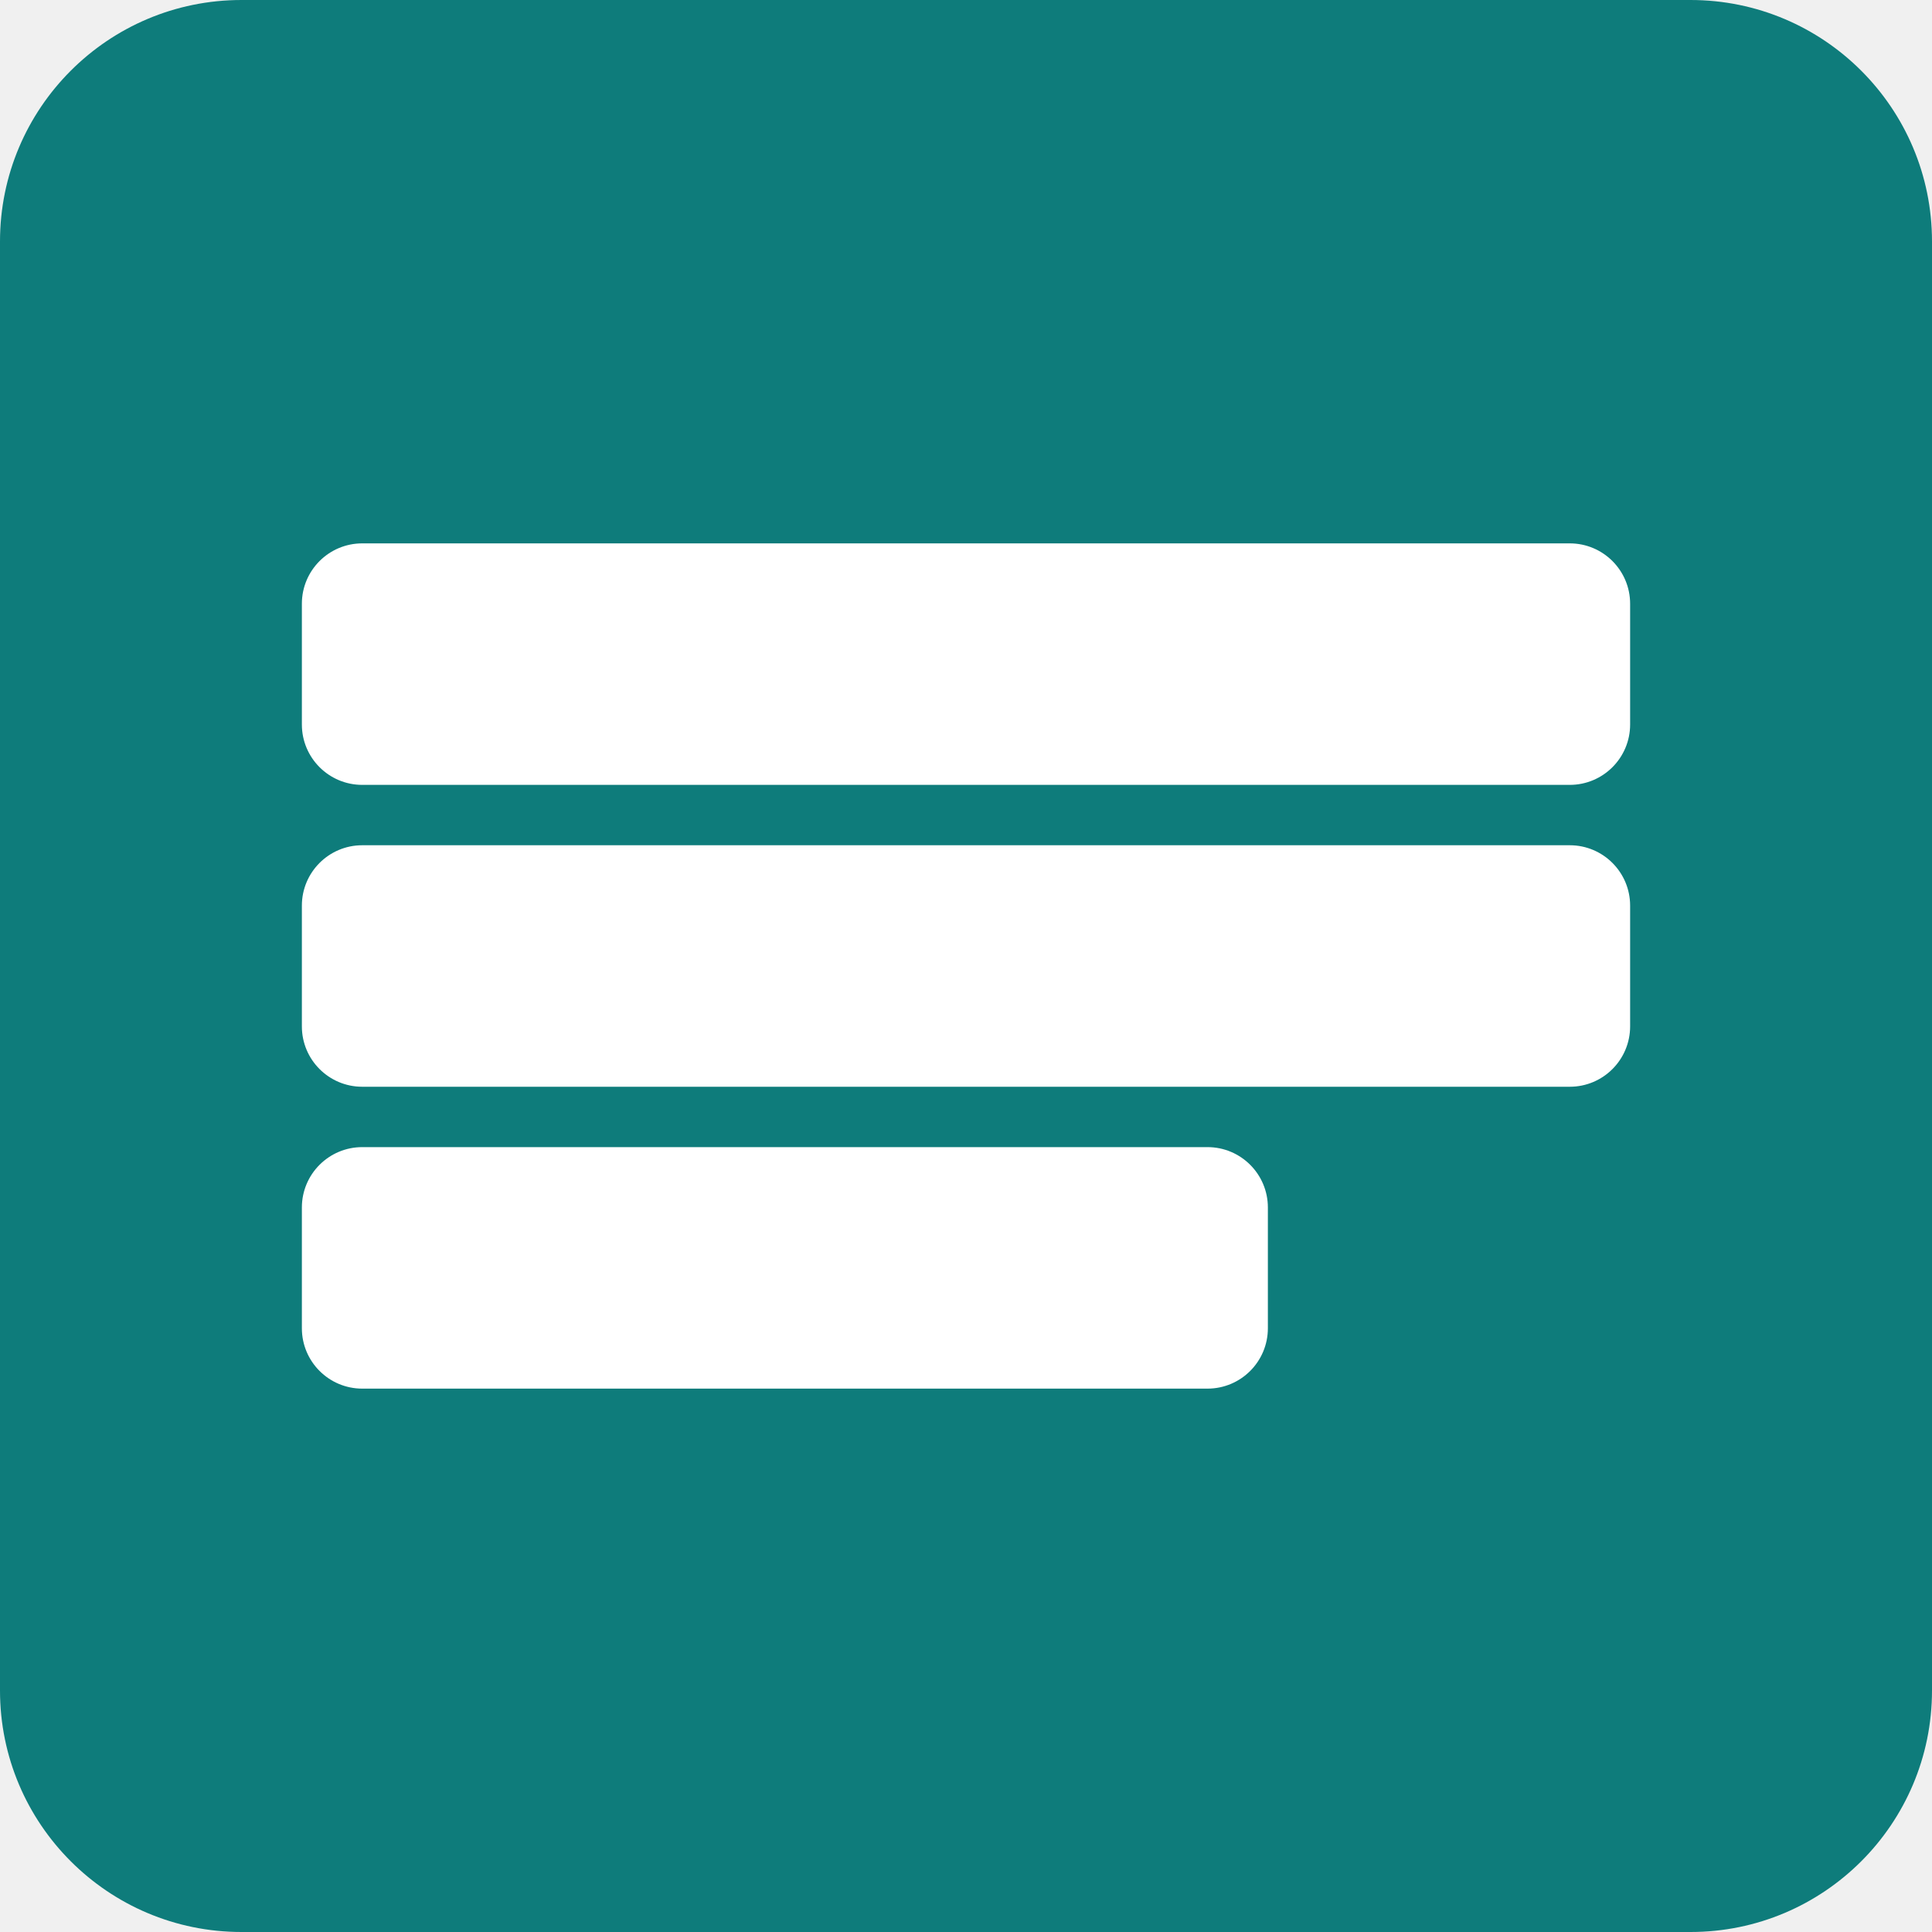
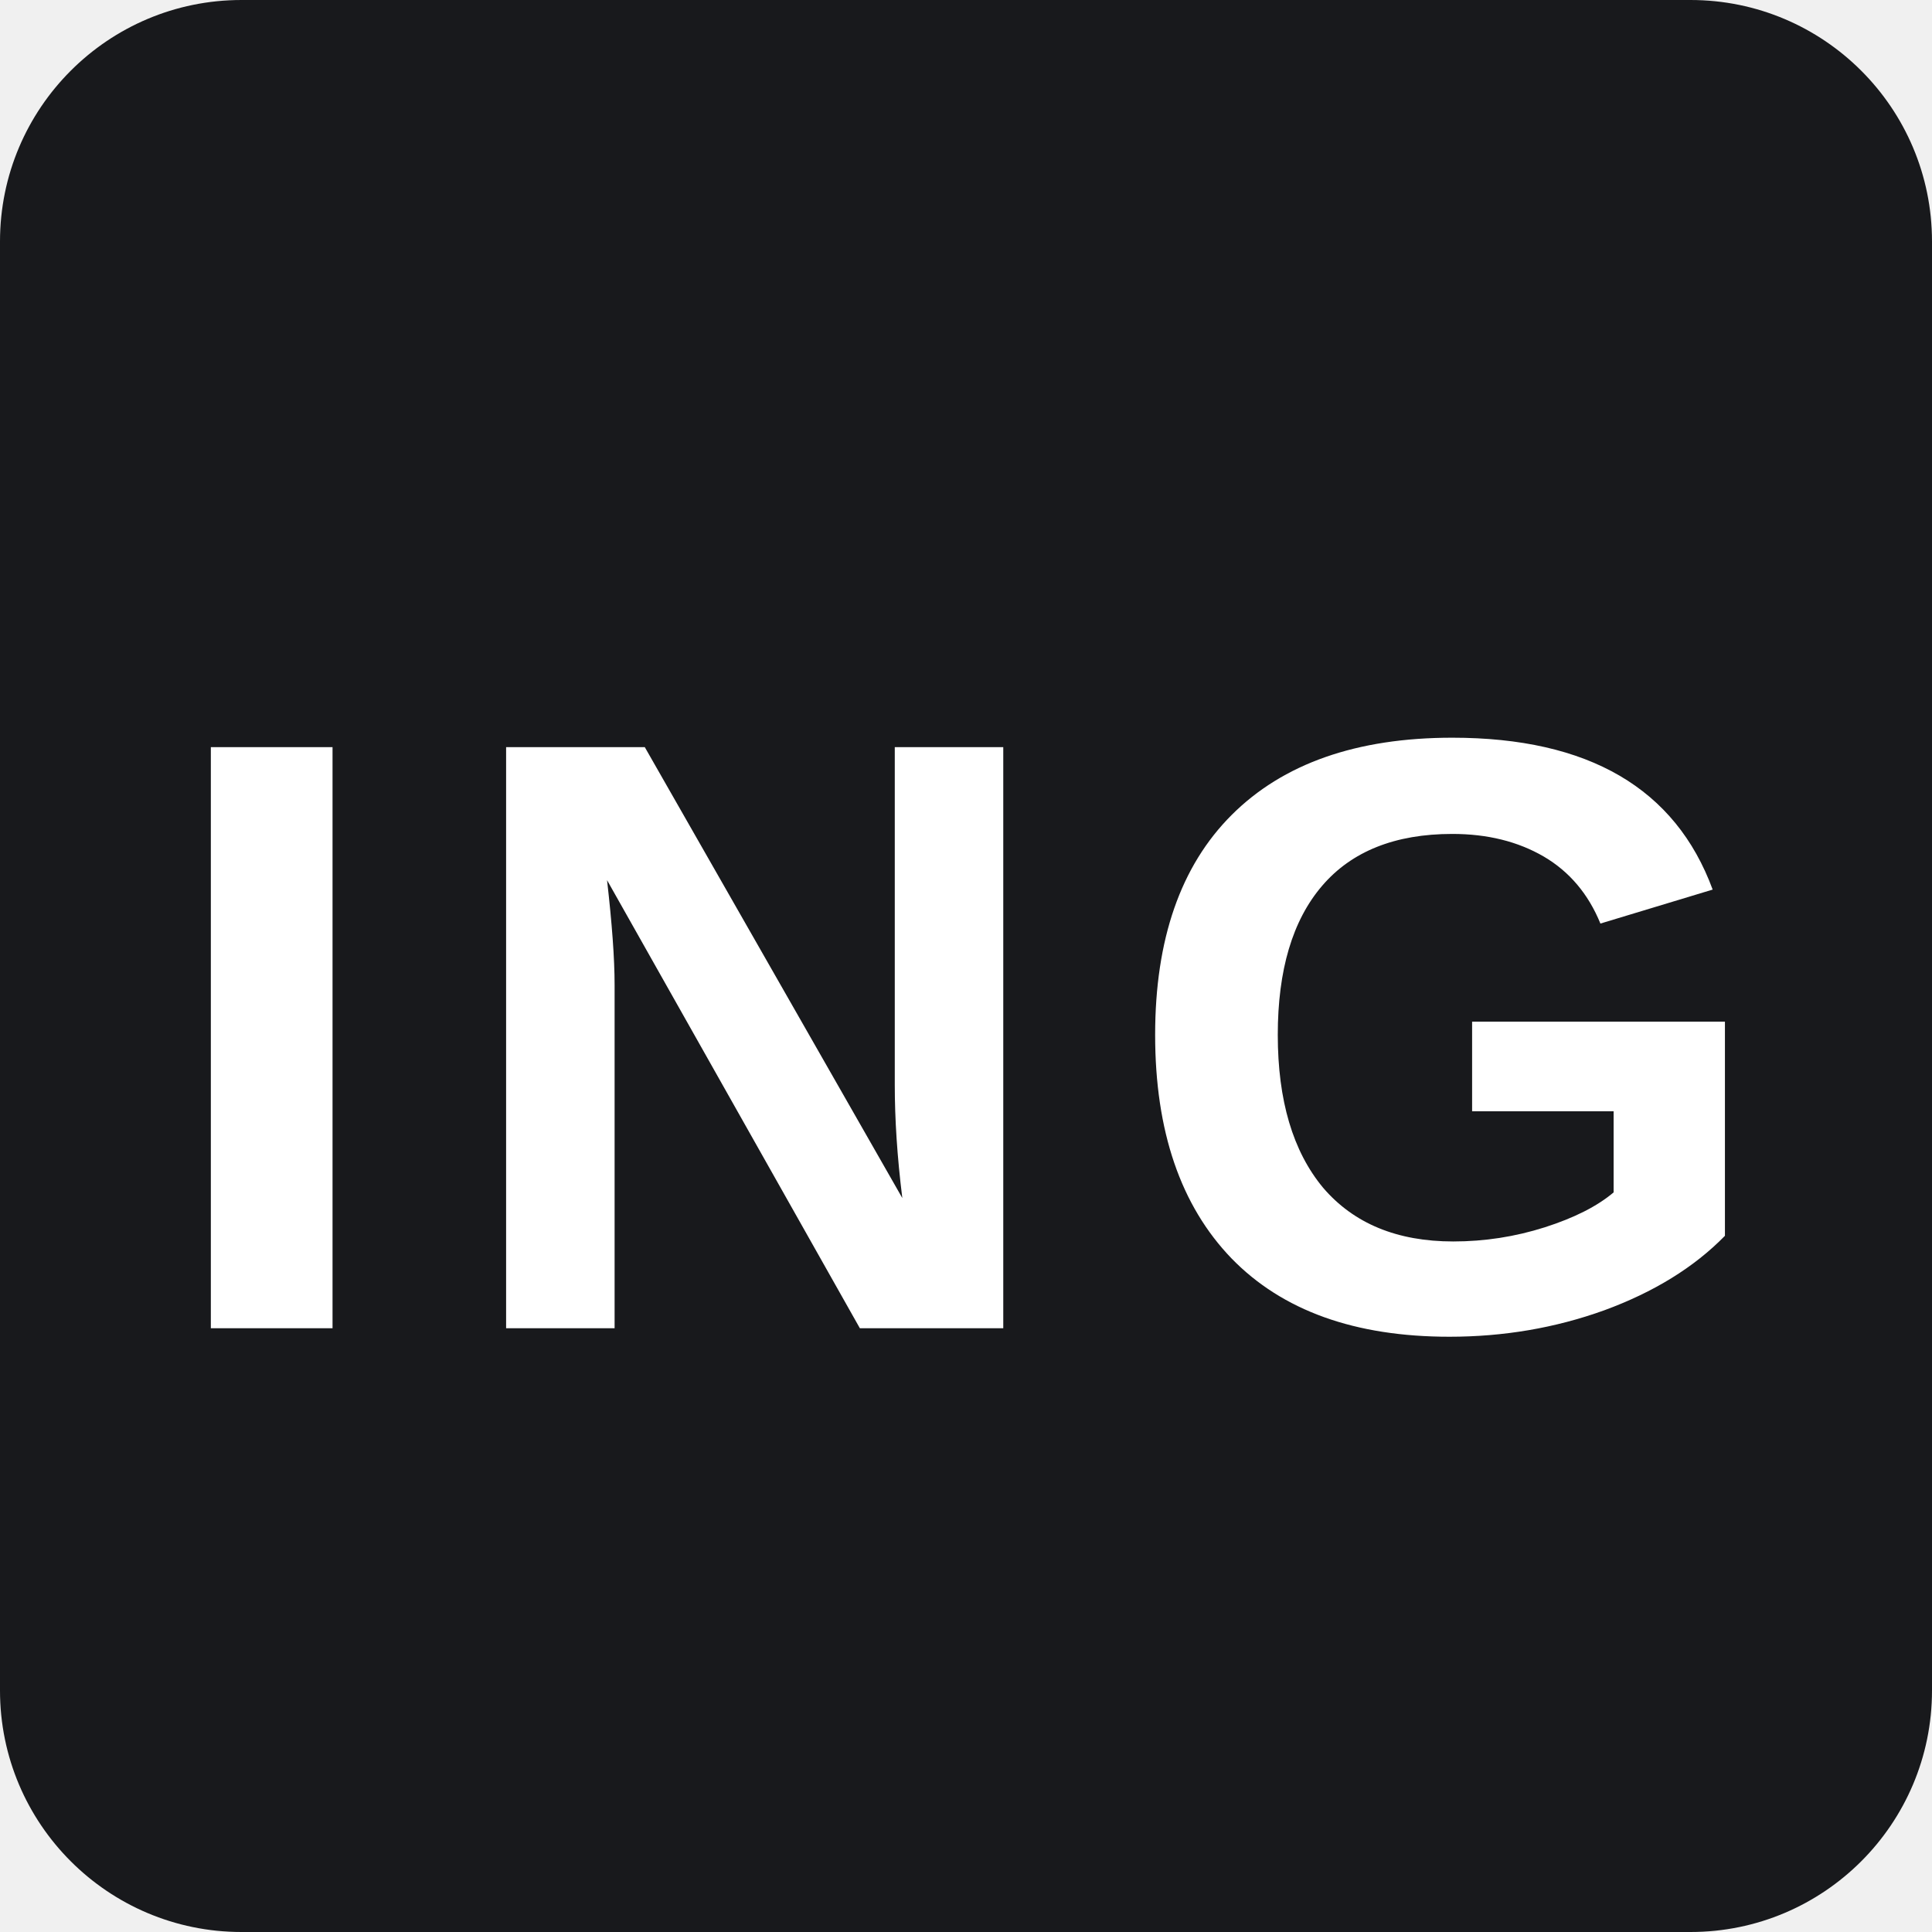
<svg xmlns="http://www.w3.org/2000/svg" viewBox="0 0 32 32" width="32" height="32">
-   <rect width="32" height="32" rx="4" fill="#0E7C7B" />
-   <rect x="5" y="9" width="22" height="4" rx="1" fill="#FFFFFF" />
-   <rect x="5" y="14" width="22" height="4" rx="1" fill="#FFFFFF" />
-   <rect x="5" y="19" width="16" height="4" rx="1" fill="#FFFFFF" />
+   <rect width="32" height="32" rx="4" fill="#18191C" />
+   <text x="16" y="22" font-family="'Barlow Condensed', 'Arial Narrow', Arial, sans-serif" font-weight="700" font-size="14" fill="#FFFFFF" text-anchor="middle" letter-spacing="1">ING</text>
</svg>
